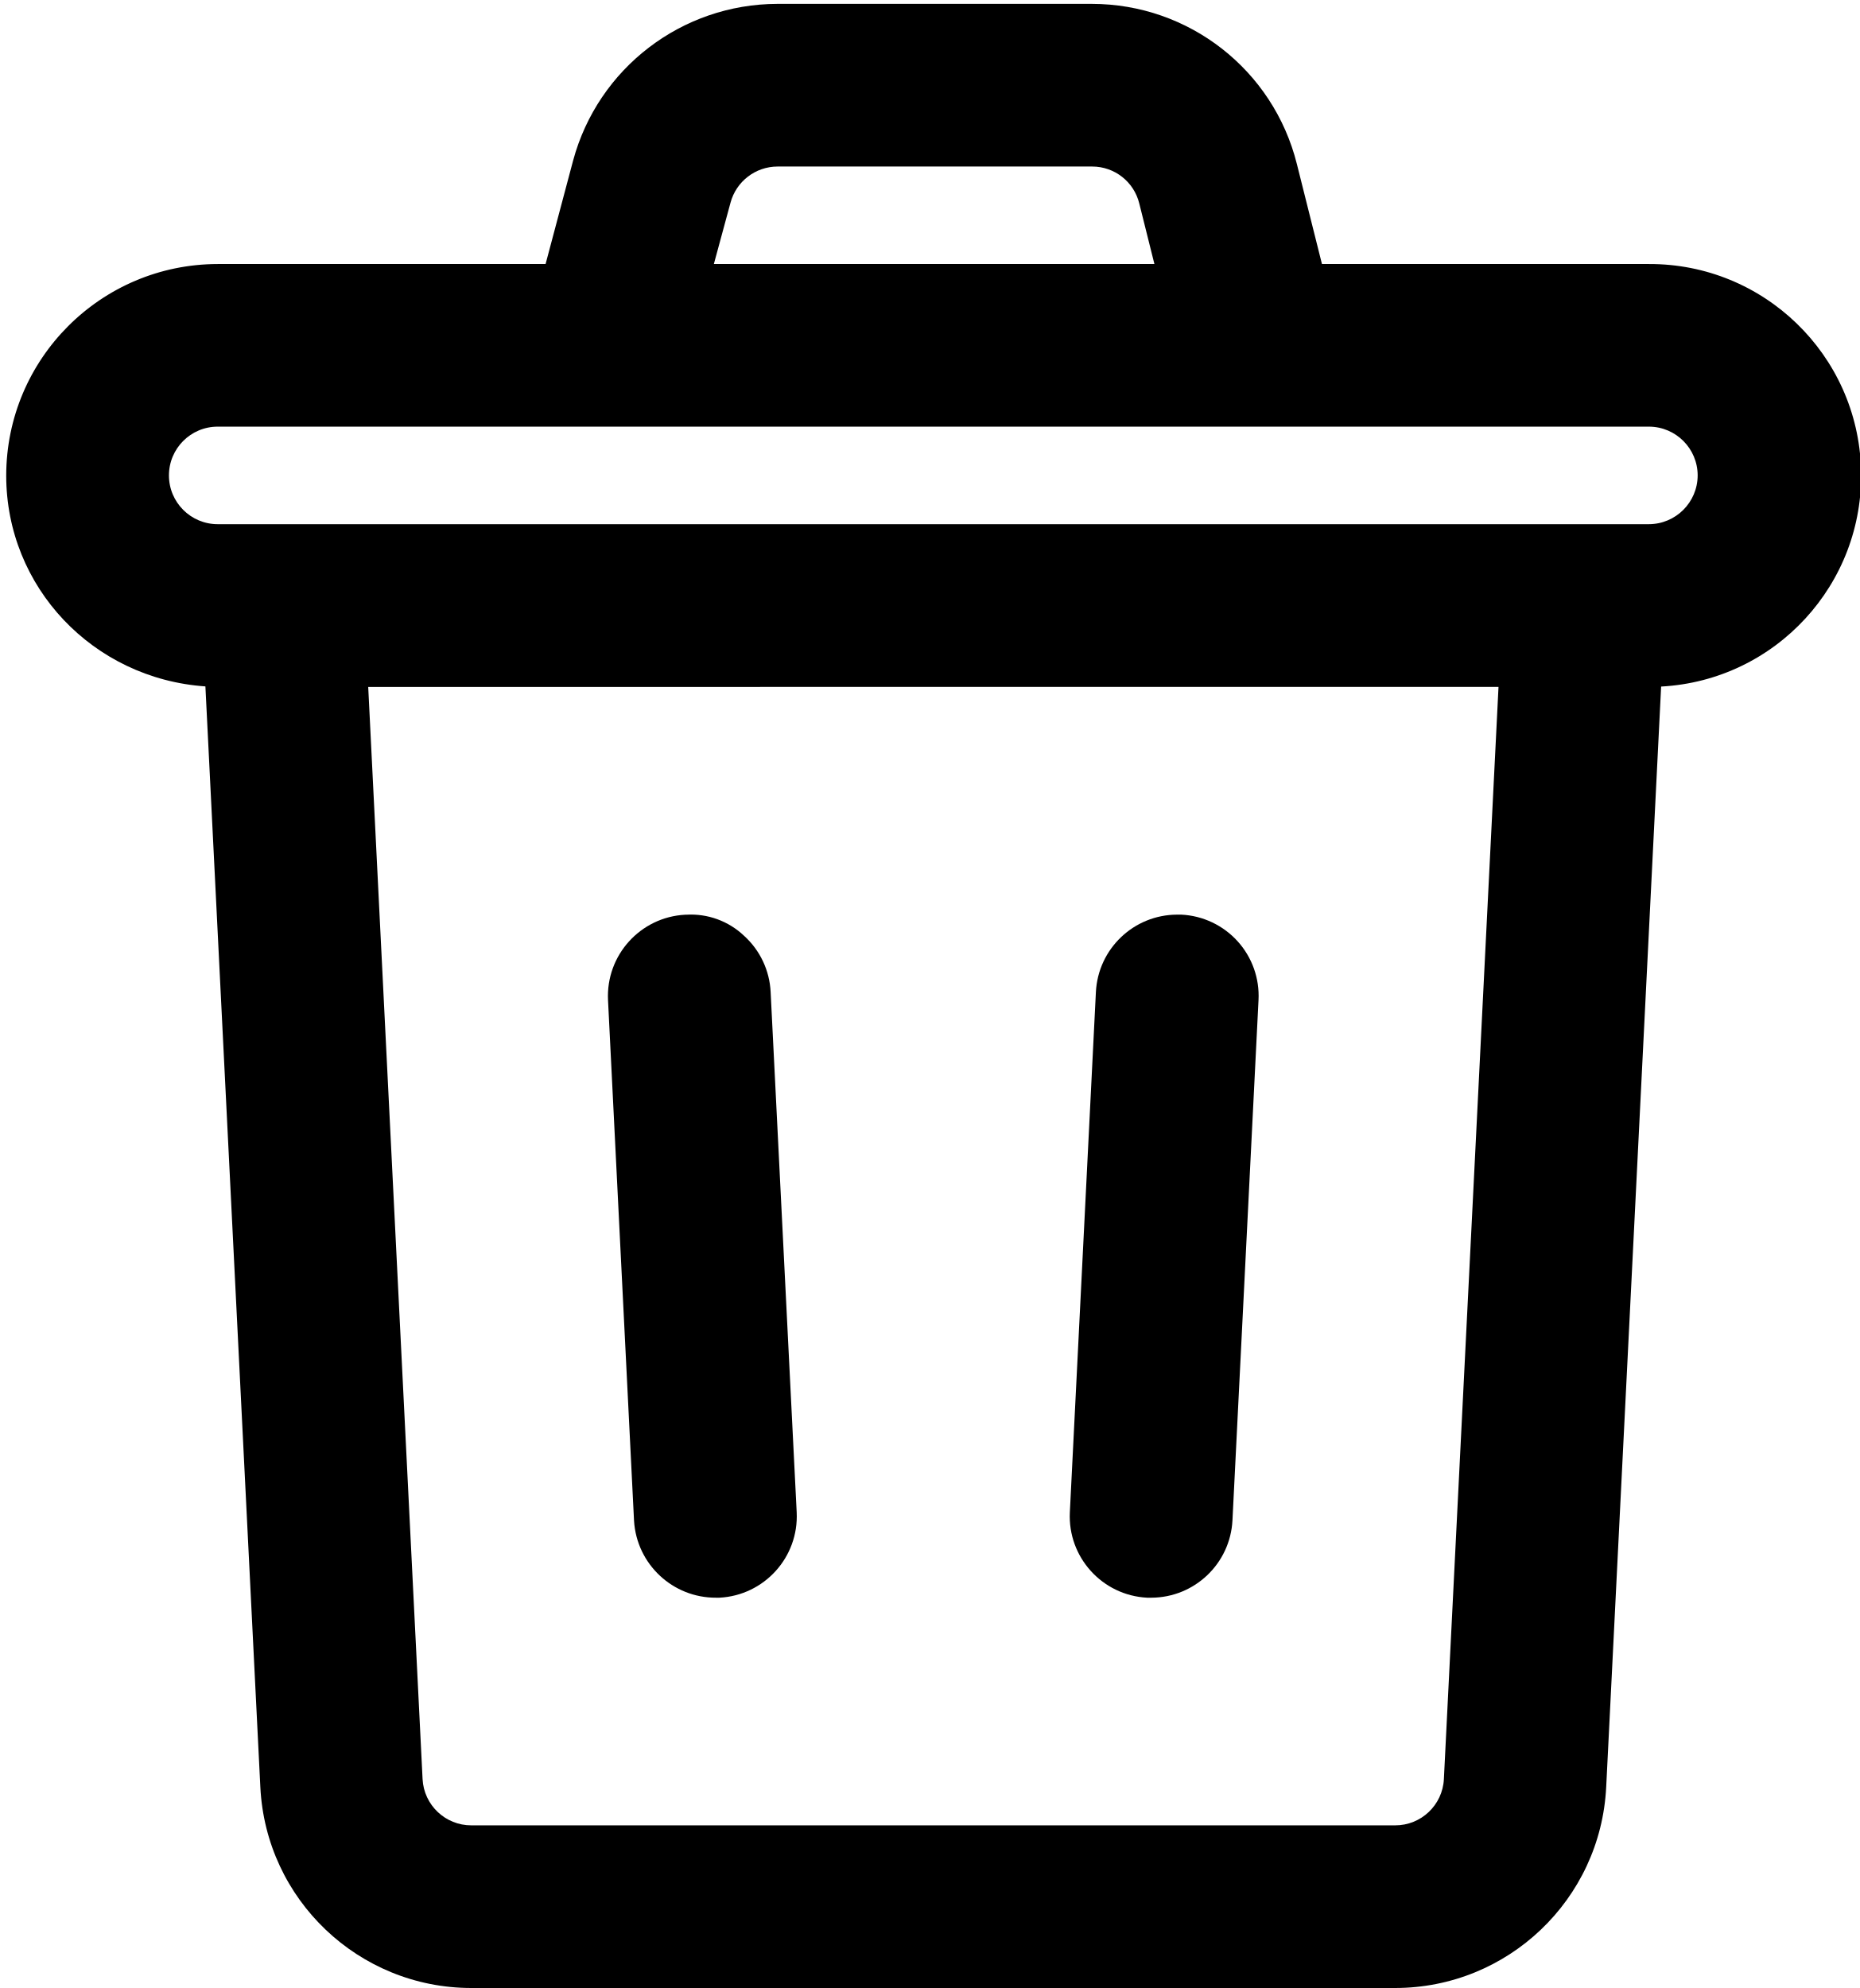
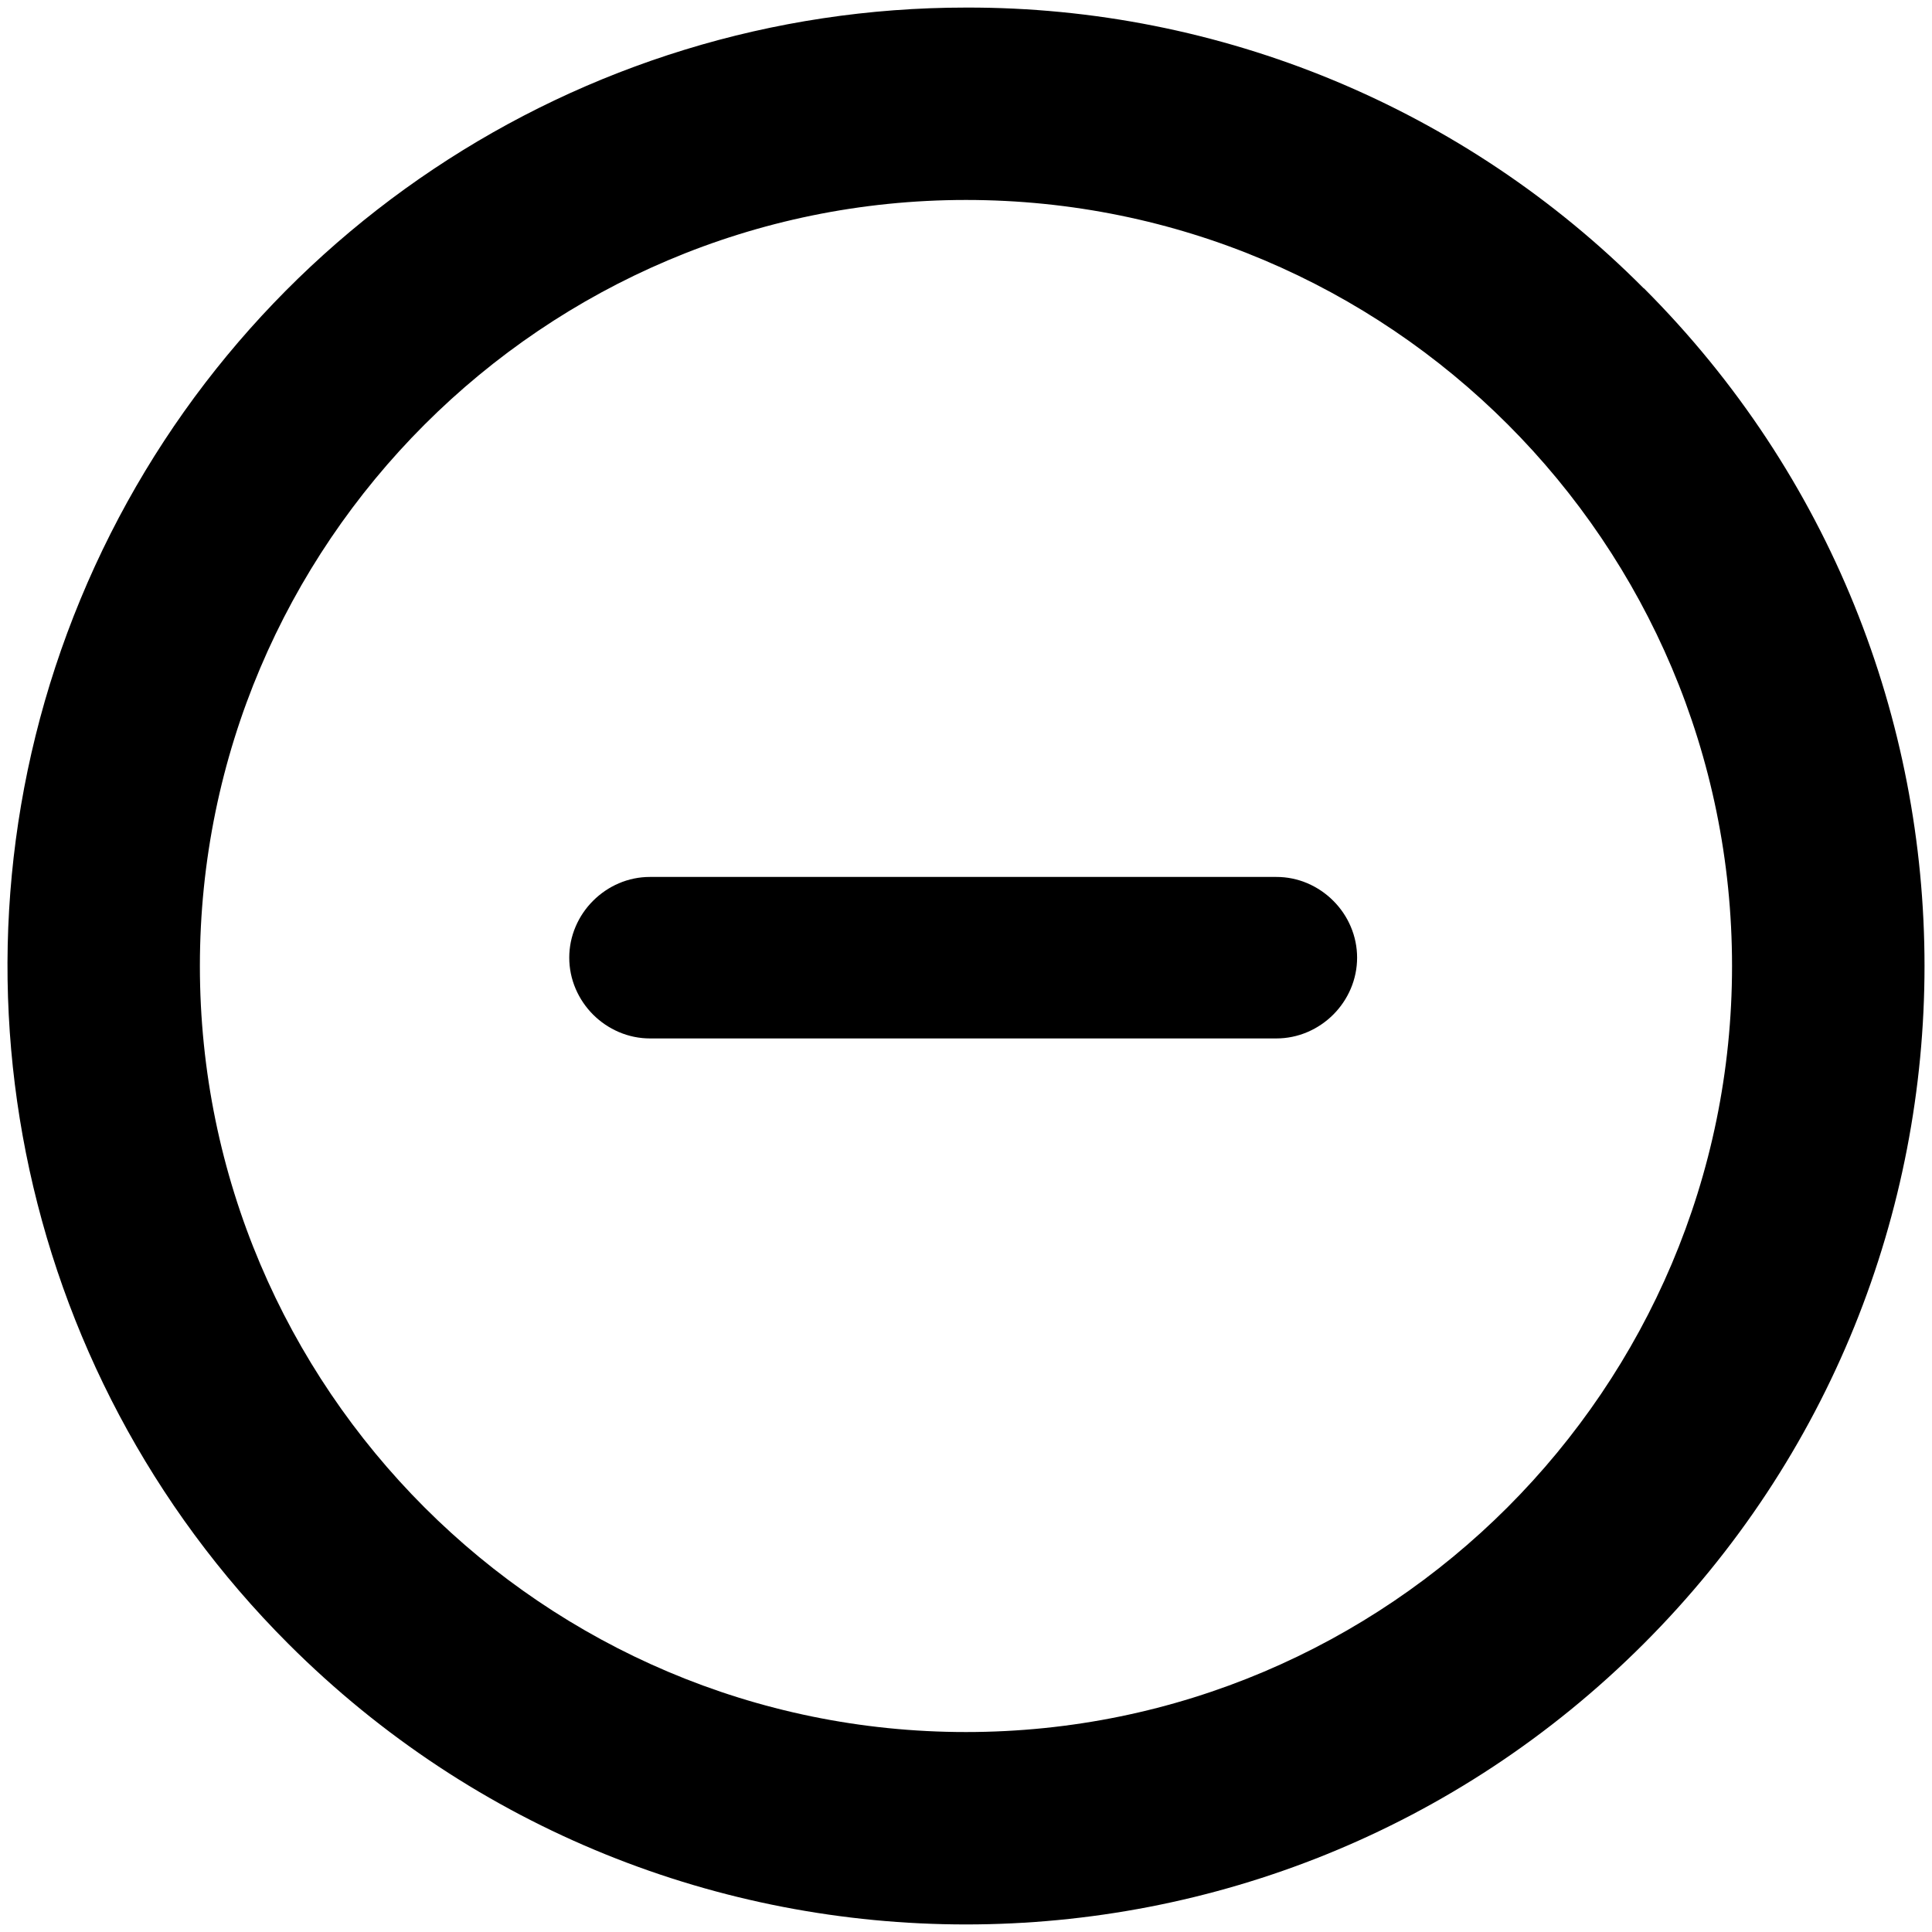
- <svg xmlns="http://www.w3.org/2000/svg" id="delete-annotation" data-name="Delete Annotation" viewBox="0 0 479 512">
-   <path d="M424.64,68H340.46L334,42.25A54.43,54.43,0,0,0,281.2,1h-81a54.58,54.58,0,0,0-52.6,40.35L140.51,68H56.07A54.54,54.54,0,0,0,1.6,122.48c0,28.72,22.36,52.3,51.3,54.3L67.05,460.26A54.42,54.42,0,0,0,121.41,512H359.3a54.44,54.44,0,0,0,54.36-51.72l14.15-283.46A54.45,54.45,0,0,0,424.64,68Zm-38.71,108.9L371.86,458.21a12.54,12.54,0,0,1-12.56,11.9H121.41a12.55,12.55,0,0,1-12.58-11.92l-14-281.27ZM183.85,68l4.29-15.81a12.57,12.57,0,0,1,12.13-9.3h81a12.48,12.48,0,0,1,12.14,9.51L297.31,68Zm253.37,54.44A12.6,12.6,0,0,1,424.64,135H56.07a12.56,12.56,0,1,1,0-25.12H424.68A12.58,12.58,0,0,1,437.22,122.46Z" />
-   <path d="M295.43,411.48l1.08,0a21,21,0,0,0,20.9-19.92l6.71-134a20.93,20.93,0,0,0-19.9-22v0l-1.06,0a21,21,0,0,0-20.92,19.92l-6.71,134A21,21,0,0,0,295.43,411.48Z" />
-   <path d="M184.46,411.48h.8a21,21,0,0,0,19.92-22l-6.71-134A20.87,20.87,0,0,0,191.62,241a19.86,19.86,0,0,0-14.89-5.42h-.25a21,21,0,0,0-19.89,22l6.7,134.1A21.08,21.08,0,0,0,184.46,411.48Z" />
+ <svg xmlns="http://www.w3.org/2000/svg" id="delete-annotation" data-name="delete-annotation" viewBox="0 0 510.24 510.24">
+   <path d="M434.1,76.14A251.46,251.46,0,0,0,255.12,2h0a253.12,253.12,0,0,0-179,432.1,253.12,253.12,0,1,0,358-358Zm-179,381.29c-111.55,0-202.31-90.76-202.31-202.31S143.57,52.81,255.12,52.81A202.31,202.31,0,0,1,457.43,255.12C457.43,366.67,366.67,457.43,255.12,457.43Z" />
+   <path d="M352.11,237.89a21.66,21.66,0,0,0-6.8-4.61,20.82,20.82,0,0,0-8.23-1.68H171.67a20.82,20.82,0,0,0-8.23,1.68,21.66,21.66,0,0,0-6.8,4.61,21.44,21.44,0,0,0-4.61,6.8,20.88,20.88,0,0,0,0,16.46,21.7,21.7,0,0,0,11.41,11.41,20.83,20.83,0,0,0,8.23,1.69H337.08a20.83,20.83,0,0,0,8.23-1.69,21.7,21.7,0,0,0,11.41-11.41,20.88,20.88,0,0,0,0-16.46A21.44,21.44,0,0,0,352.11,237.89Z" />
</svg>
